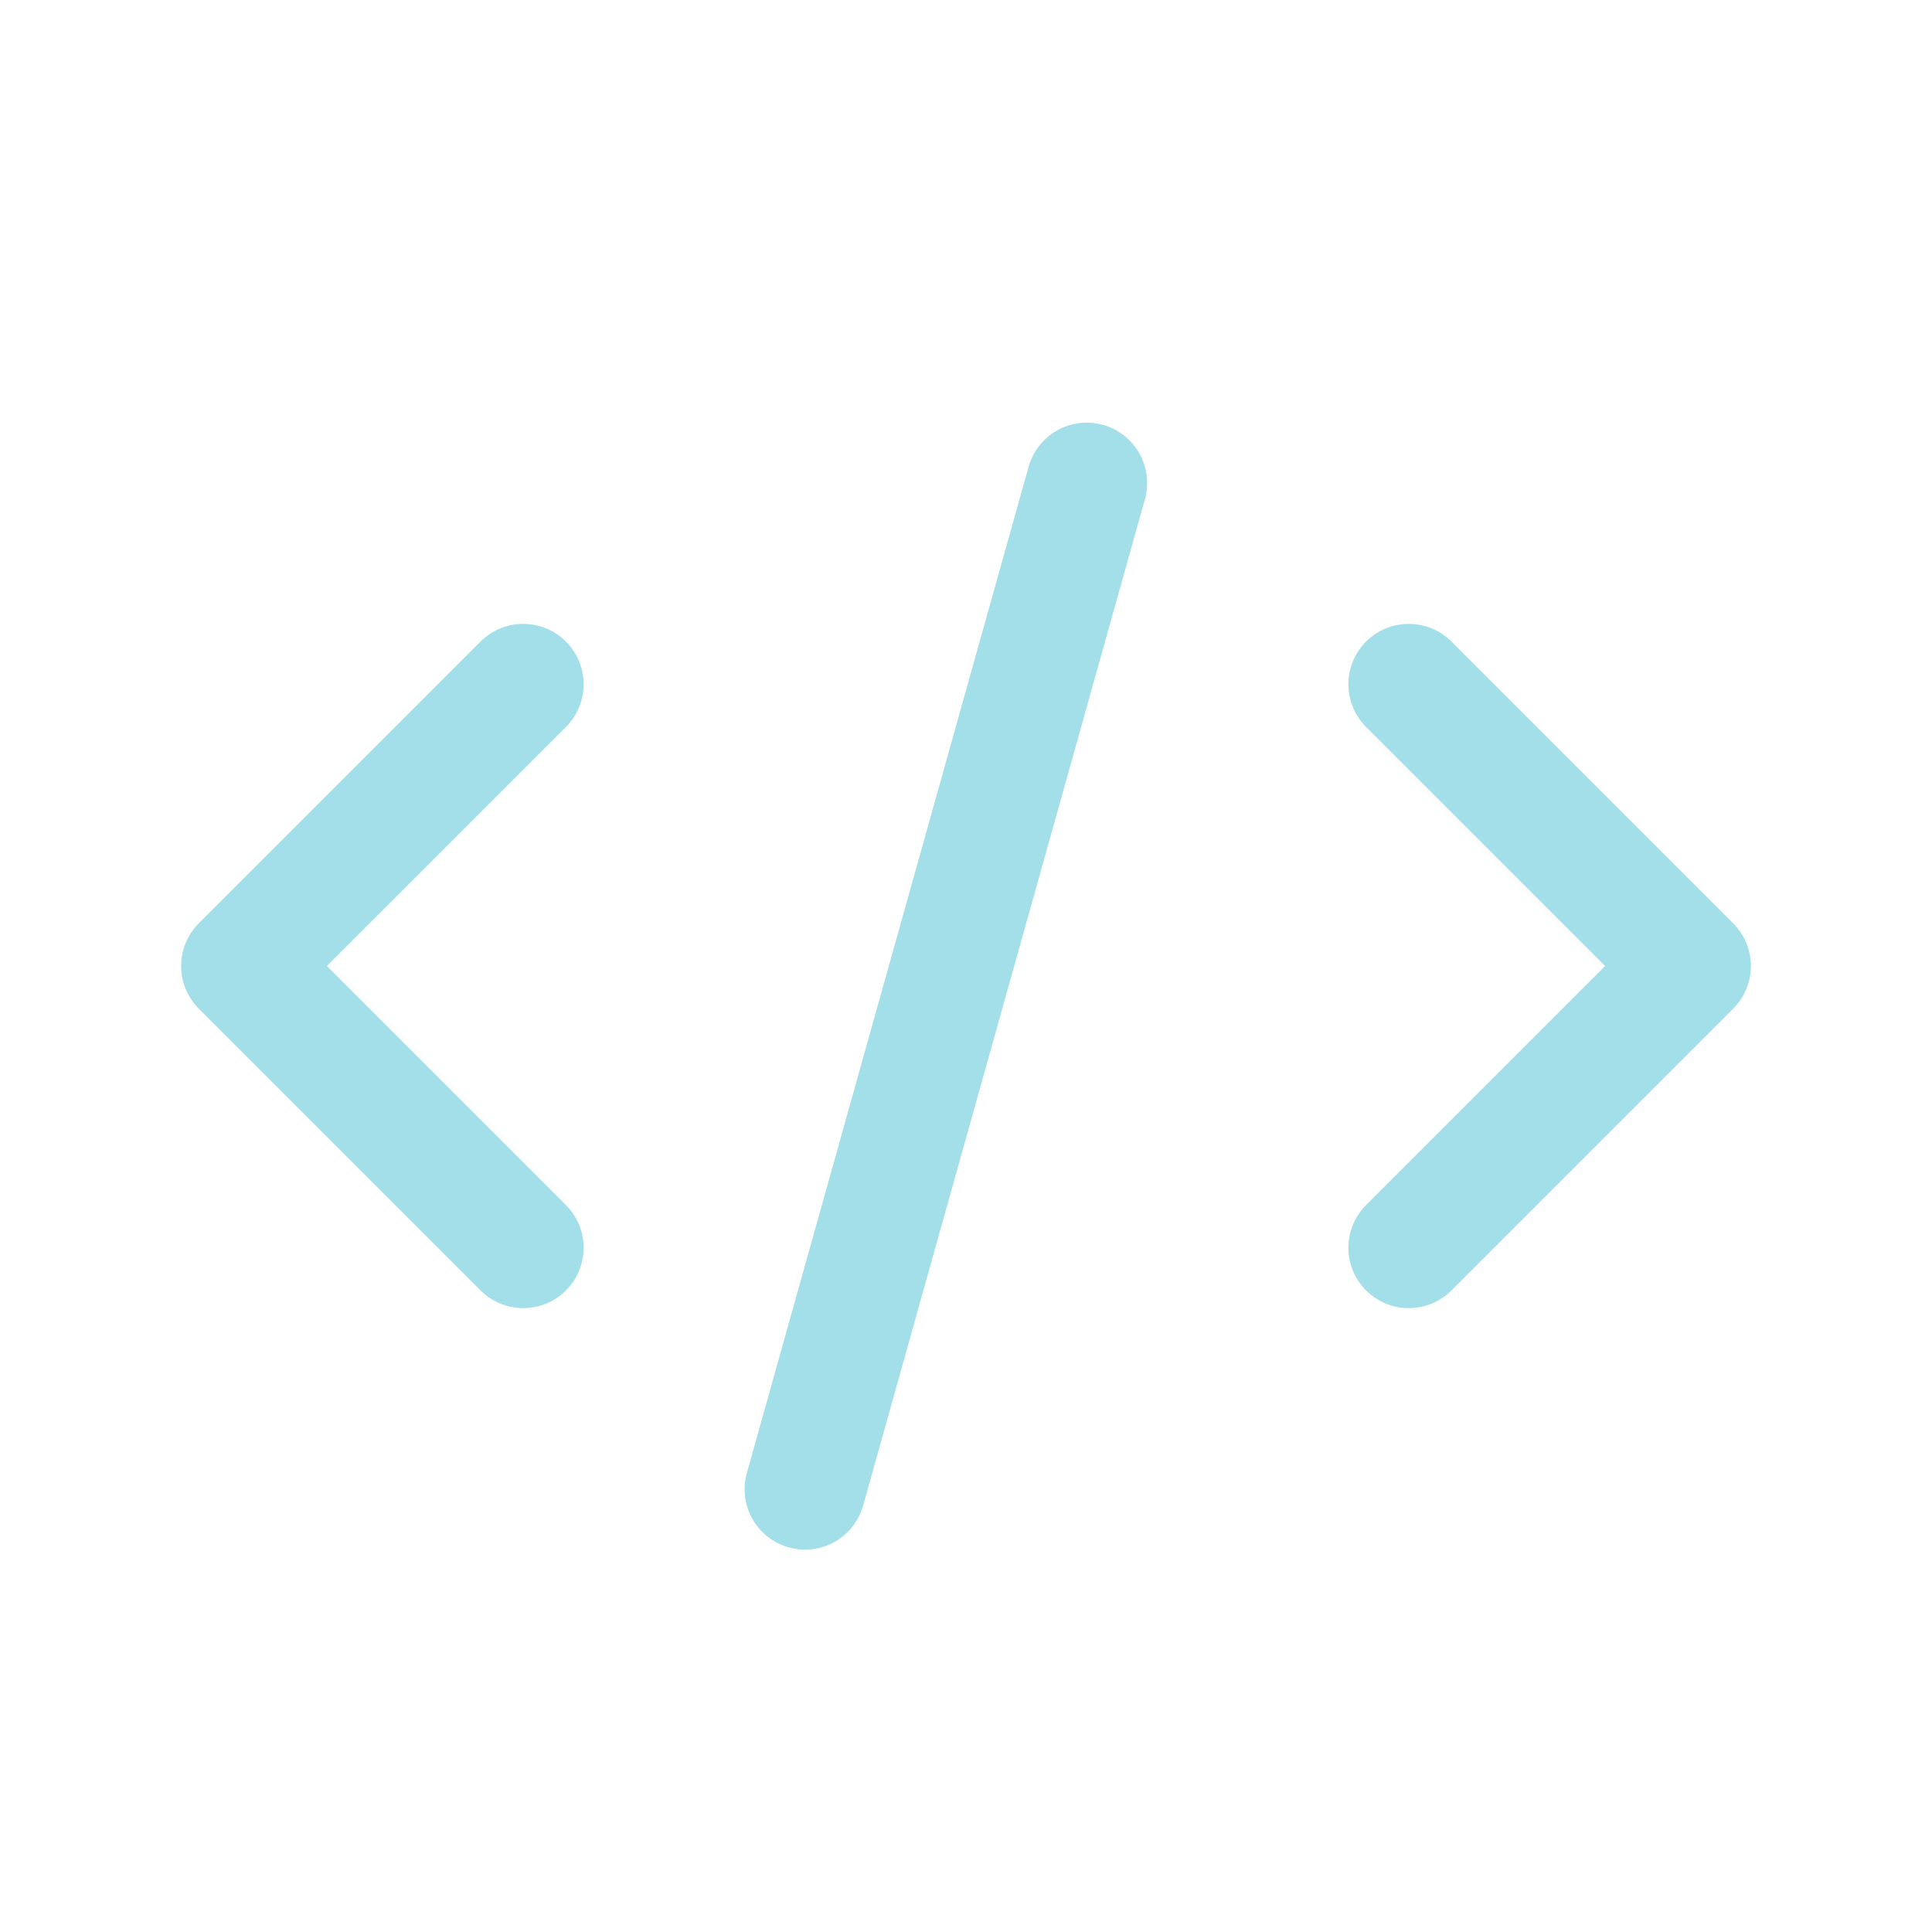
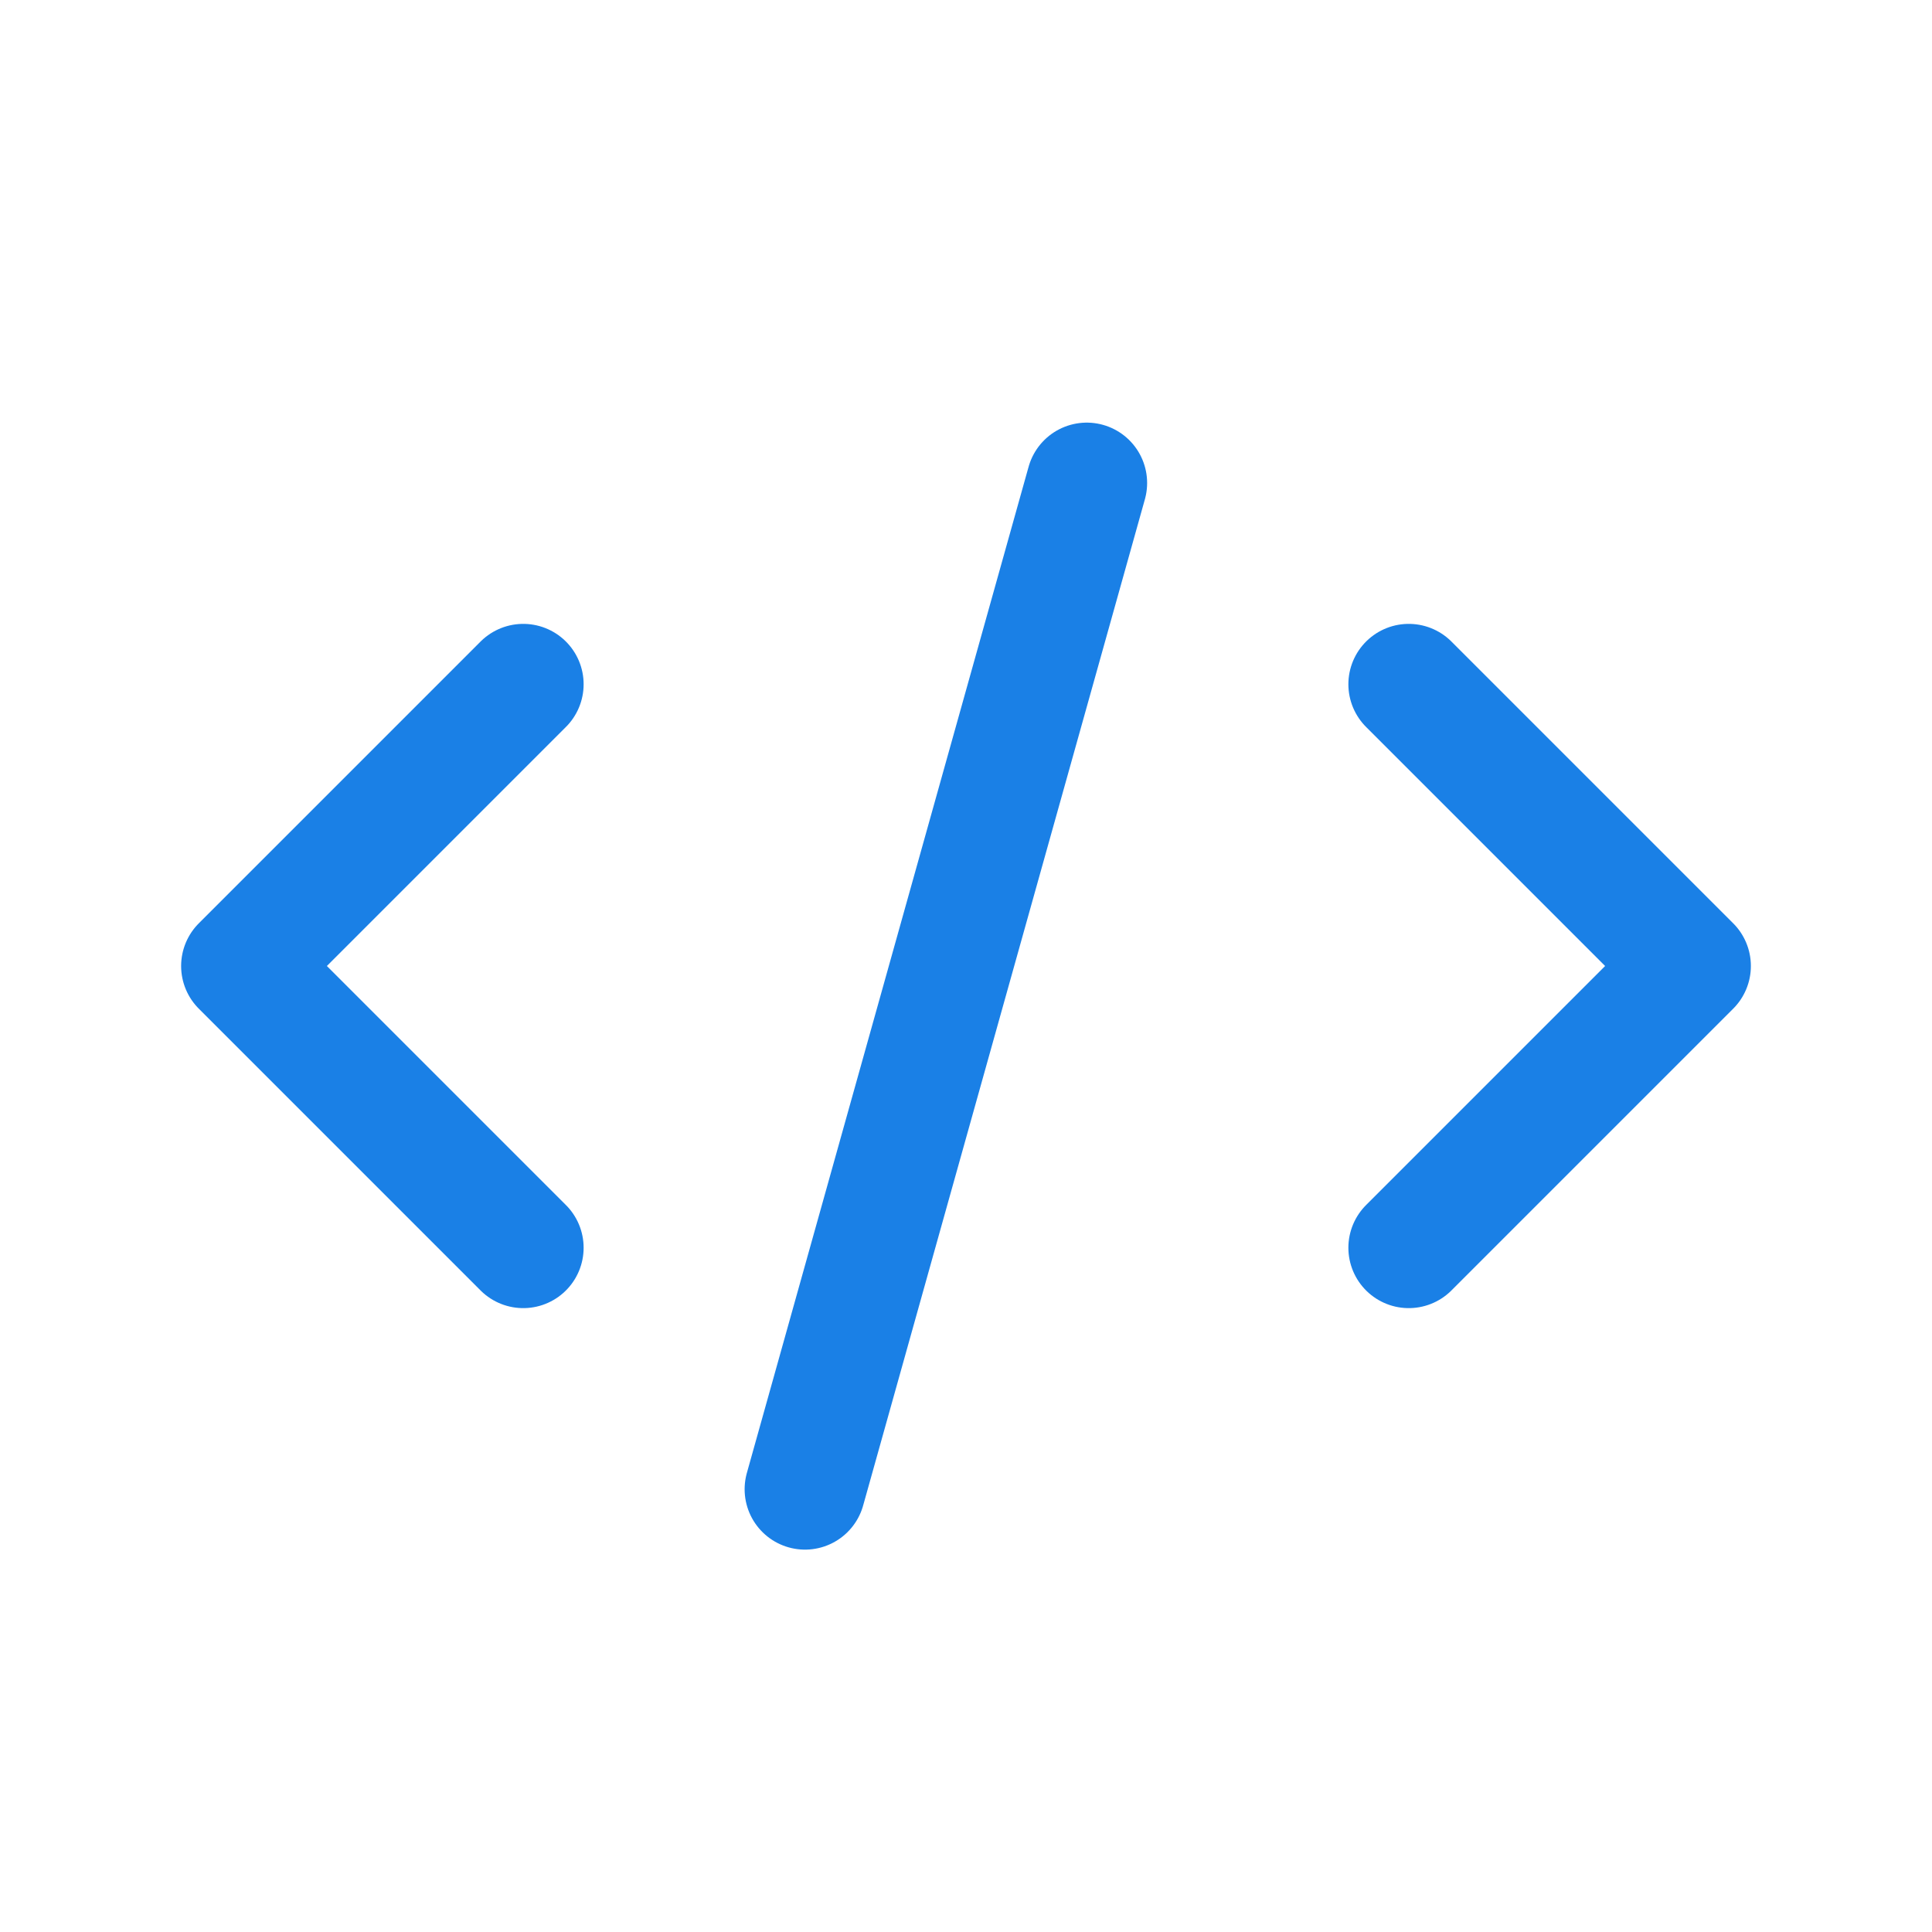
<svg xmlns="http://www.w3.org/2000/svg" width="24" height="24" viewBox="0 0 24 24" fill="none">
-   <path d="M13.5 6L10 18.5" stroke="#A2DFE9" stroke-width="1.5" stroke-linecap="round" stroke-linejoin="round" />
-   <path d="M6.5 8.5L3 12L6.5 15.5" stroke="#A2DFE9" stroke-width="1.5" stroke-linecap="round" stroke-linejoin="round" />
-   <path d="M17.5 8.5L21 12L17.5 15.5" stroke="#A2DFE9" stroke-width="1.5" stroke-linecap="round" stroke-linejoin="round" />
+   <path d="M13.5 6L10 18.5" stroke="hsl(210, 80%, 50%)" stroke-width="1.5" stroke-linecap="round" stroke-linejoin="round" />
+   <path d="M6.5 8.5L3 12L6.5 15.5" stroke="hsl(210, 80%, 50%)" stroke-width="1.5" stroke-linecap="round" stroke-linejoin="round" />
+   <path d="M17.5 8.5L21 12L17.5 15.5" stroke="hsl(210, 80%, 50%)" stroke-width="1.5" stroke-linecap="round" stroke-linejoin="round" />
</svg>
